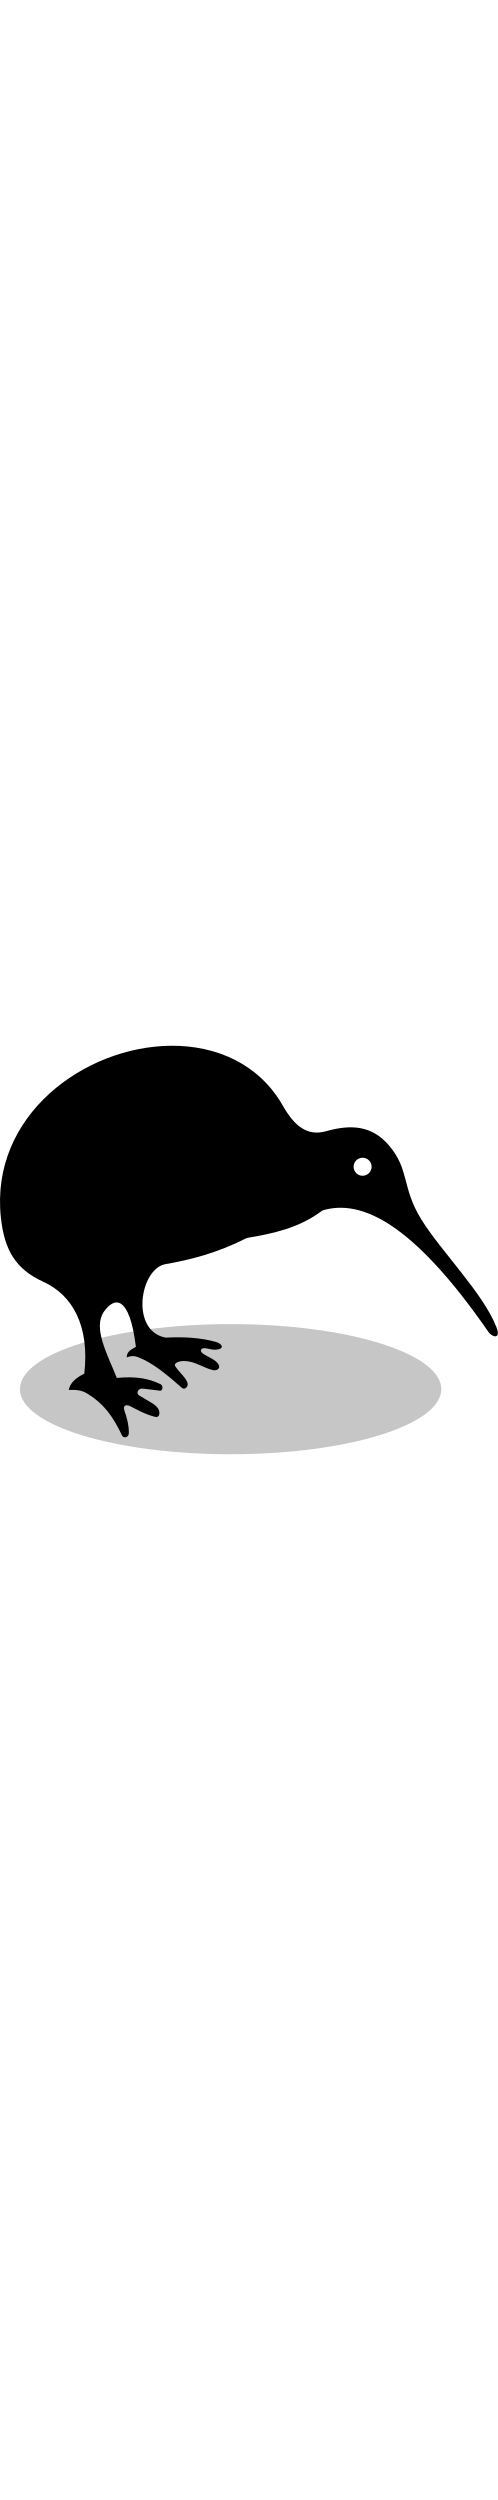
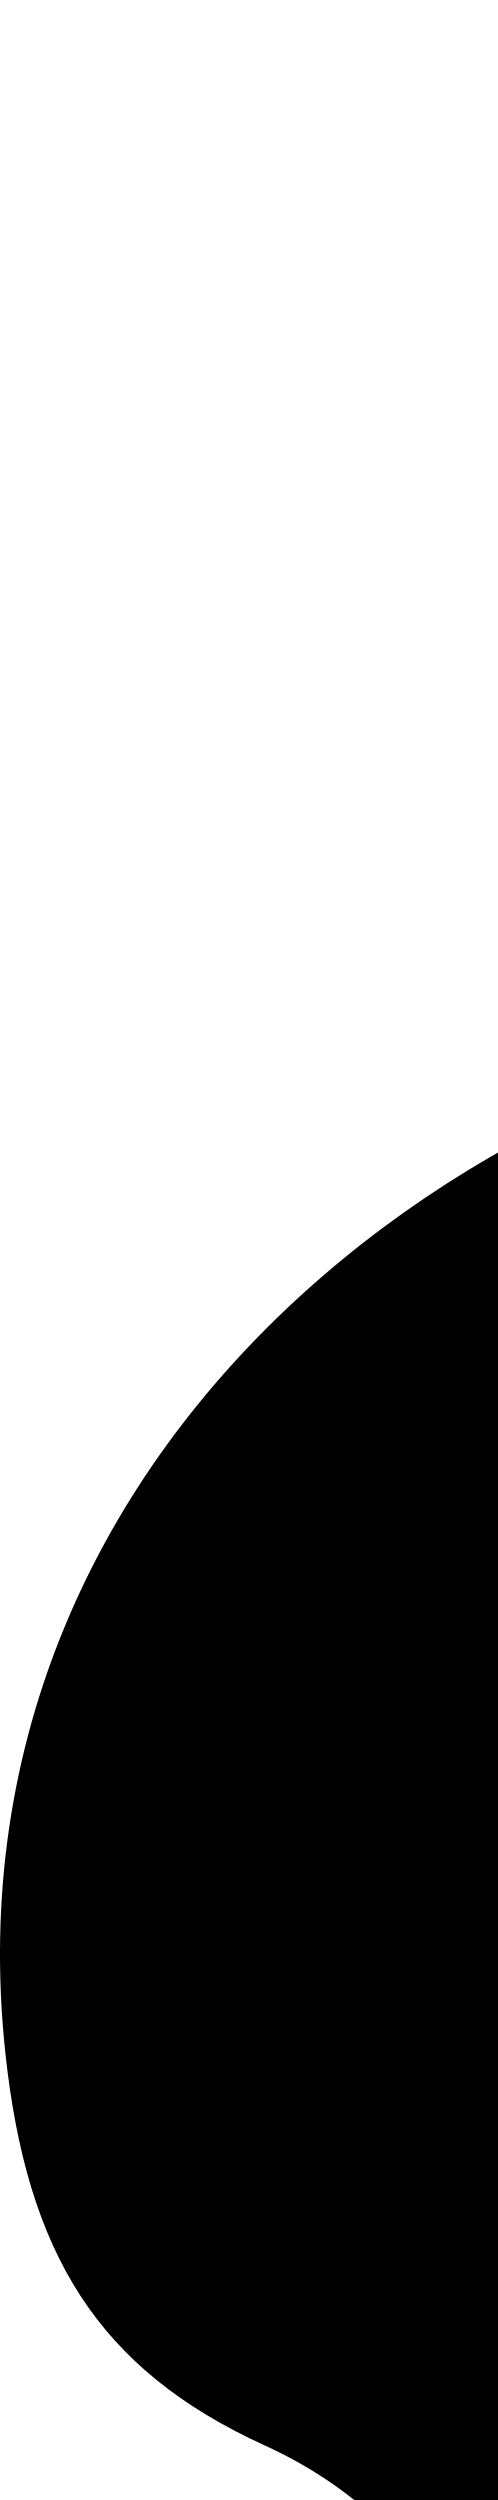
- <svg xmlns="http://www.w3.org/2000/svg" version="1.1" id="Layer_1" x="0px" y="0px" width="100px" height="502.174px" viewBox="0 65.326 612 502.174" enable-background="new 0 65.326 612 502.174" xml:space="preserve">
+ <svg xmlns="http://www.w3.org/2000/svg" version="1.1" id="Layer_1" x="0px" y="0px" width="100px" height="502.174px" viewBox="0 65.326 100 100" enable-background="new 0 65.326 612 502.174" xml:space="preserve">
  <ellipse fill="#C6C6C6" cx="283.5" cy="487.5" rx="259" ry="80" />
  <path id="bird" d="M210.333,65.331C104.367,66.105-12.349,150.637,1.056,276.449c4.303,40.393,18.533,63.704,52.171,79.03  c36.307,16.544,57.022,54.556,50.406,112.954c-9.935,4.88-17.405,11.031-19.132,20.015c7.531-0.17,14.943-0.312,22.59,4.341  c20.333,12.375,31.296,27.363,42.979,51.72c1.714,3.572,8.192,2.849,8.312-3.078c0.17-8.467-1.856-17.454-5.226-26.933  c-2.955-8.313,3.059-7.985,6.917-6.106c6.399,3.115,16.334,9.43,30.39,13.098c5.392,1.407,5.995-3.877,5.224-6.991  c-1.864-7.522-11.009-10.862-24.519-19.229c-4.82-2.984-0.927-9.736,5.168-8.351l20.234,2.415c3.359,0.763,4.555-6.114,0.882-7.875  c-14.198-6.804-28.897-10.098-53.864-7.799c-11.617-29.265-29.811-61.617-15.674-81.681c12.639-17.938,31.216-20.74,39.147,43.489  c-5.002,3.107-11.215,5.031-11.332,13.024c7.201-2.845,11.207-1.399,14.791,0c17.912,6.998,35.462,21.826,52.982,37.309  c3.739,3.303,8.413-1.718,6.991-6.034c-2.138-6.494-8.053-10.659-14.791-20.016c-3.239-4.495,5.03-7.045,10.886-6.876  c13.849,0.396,22.886,8.268,35.177,11.218c4.483,1.076,9.741-1.964,6.917-6.917c-3.472-6.085-13.015-9.124-19.18-13.413  c-4.357-3.029-3.025-7.132,2.697-6.602c3.905,0.361,8.478,2.271,13.908,1.767c9.946-0.925,7.717-7.169-0.883-9.566  c-19.036-5.304-39.891-6.311-61.665-5.225c-43.837-8.358-31.554-84.887,0-90.363c29.571-5.132,62.966-13.339,99.928-32.156  c32.668-5.429,64.835-12.446,92.939-33.85c48.106-14.469,111.903,16.113,204.241,149.695c3.926,5.681,15.819,9.94,9.524-6.351  c-15.893-41.125-68.176-93.328-92.13-132.085c-24.581-39.774-14.34-61.243-39.957-91.247  c-21.326-24.978-47.502-25.803-77.339-17.365c-23.461,6.634-39.234-7.117-52.98-31.273C318.42,87.525,265.838,64.927,210.333,65.331  z M445.731,203.01c6.12,0,11.112,4.919,11.112,11.038c0,6.119-4.994,11.111-11.112,11.111s-11.038-4.994-11.038-11.111  C434.693,207.929,439.613,203.01,445.731,203.01z" />
</svg>
